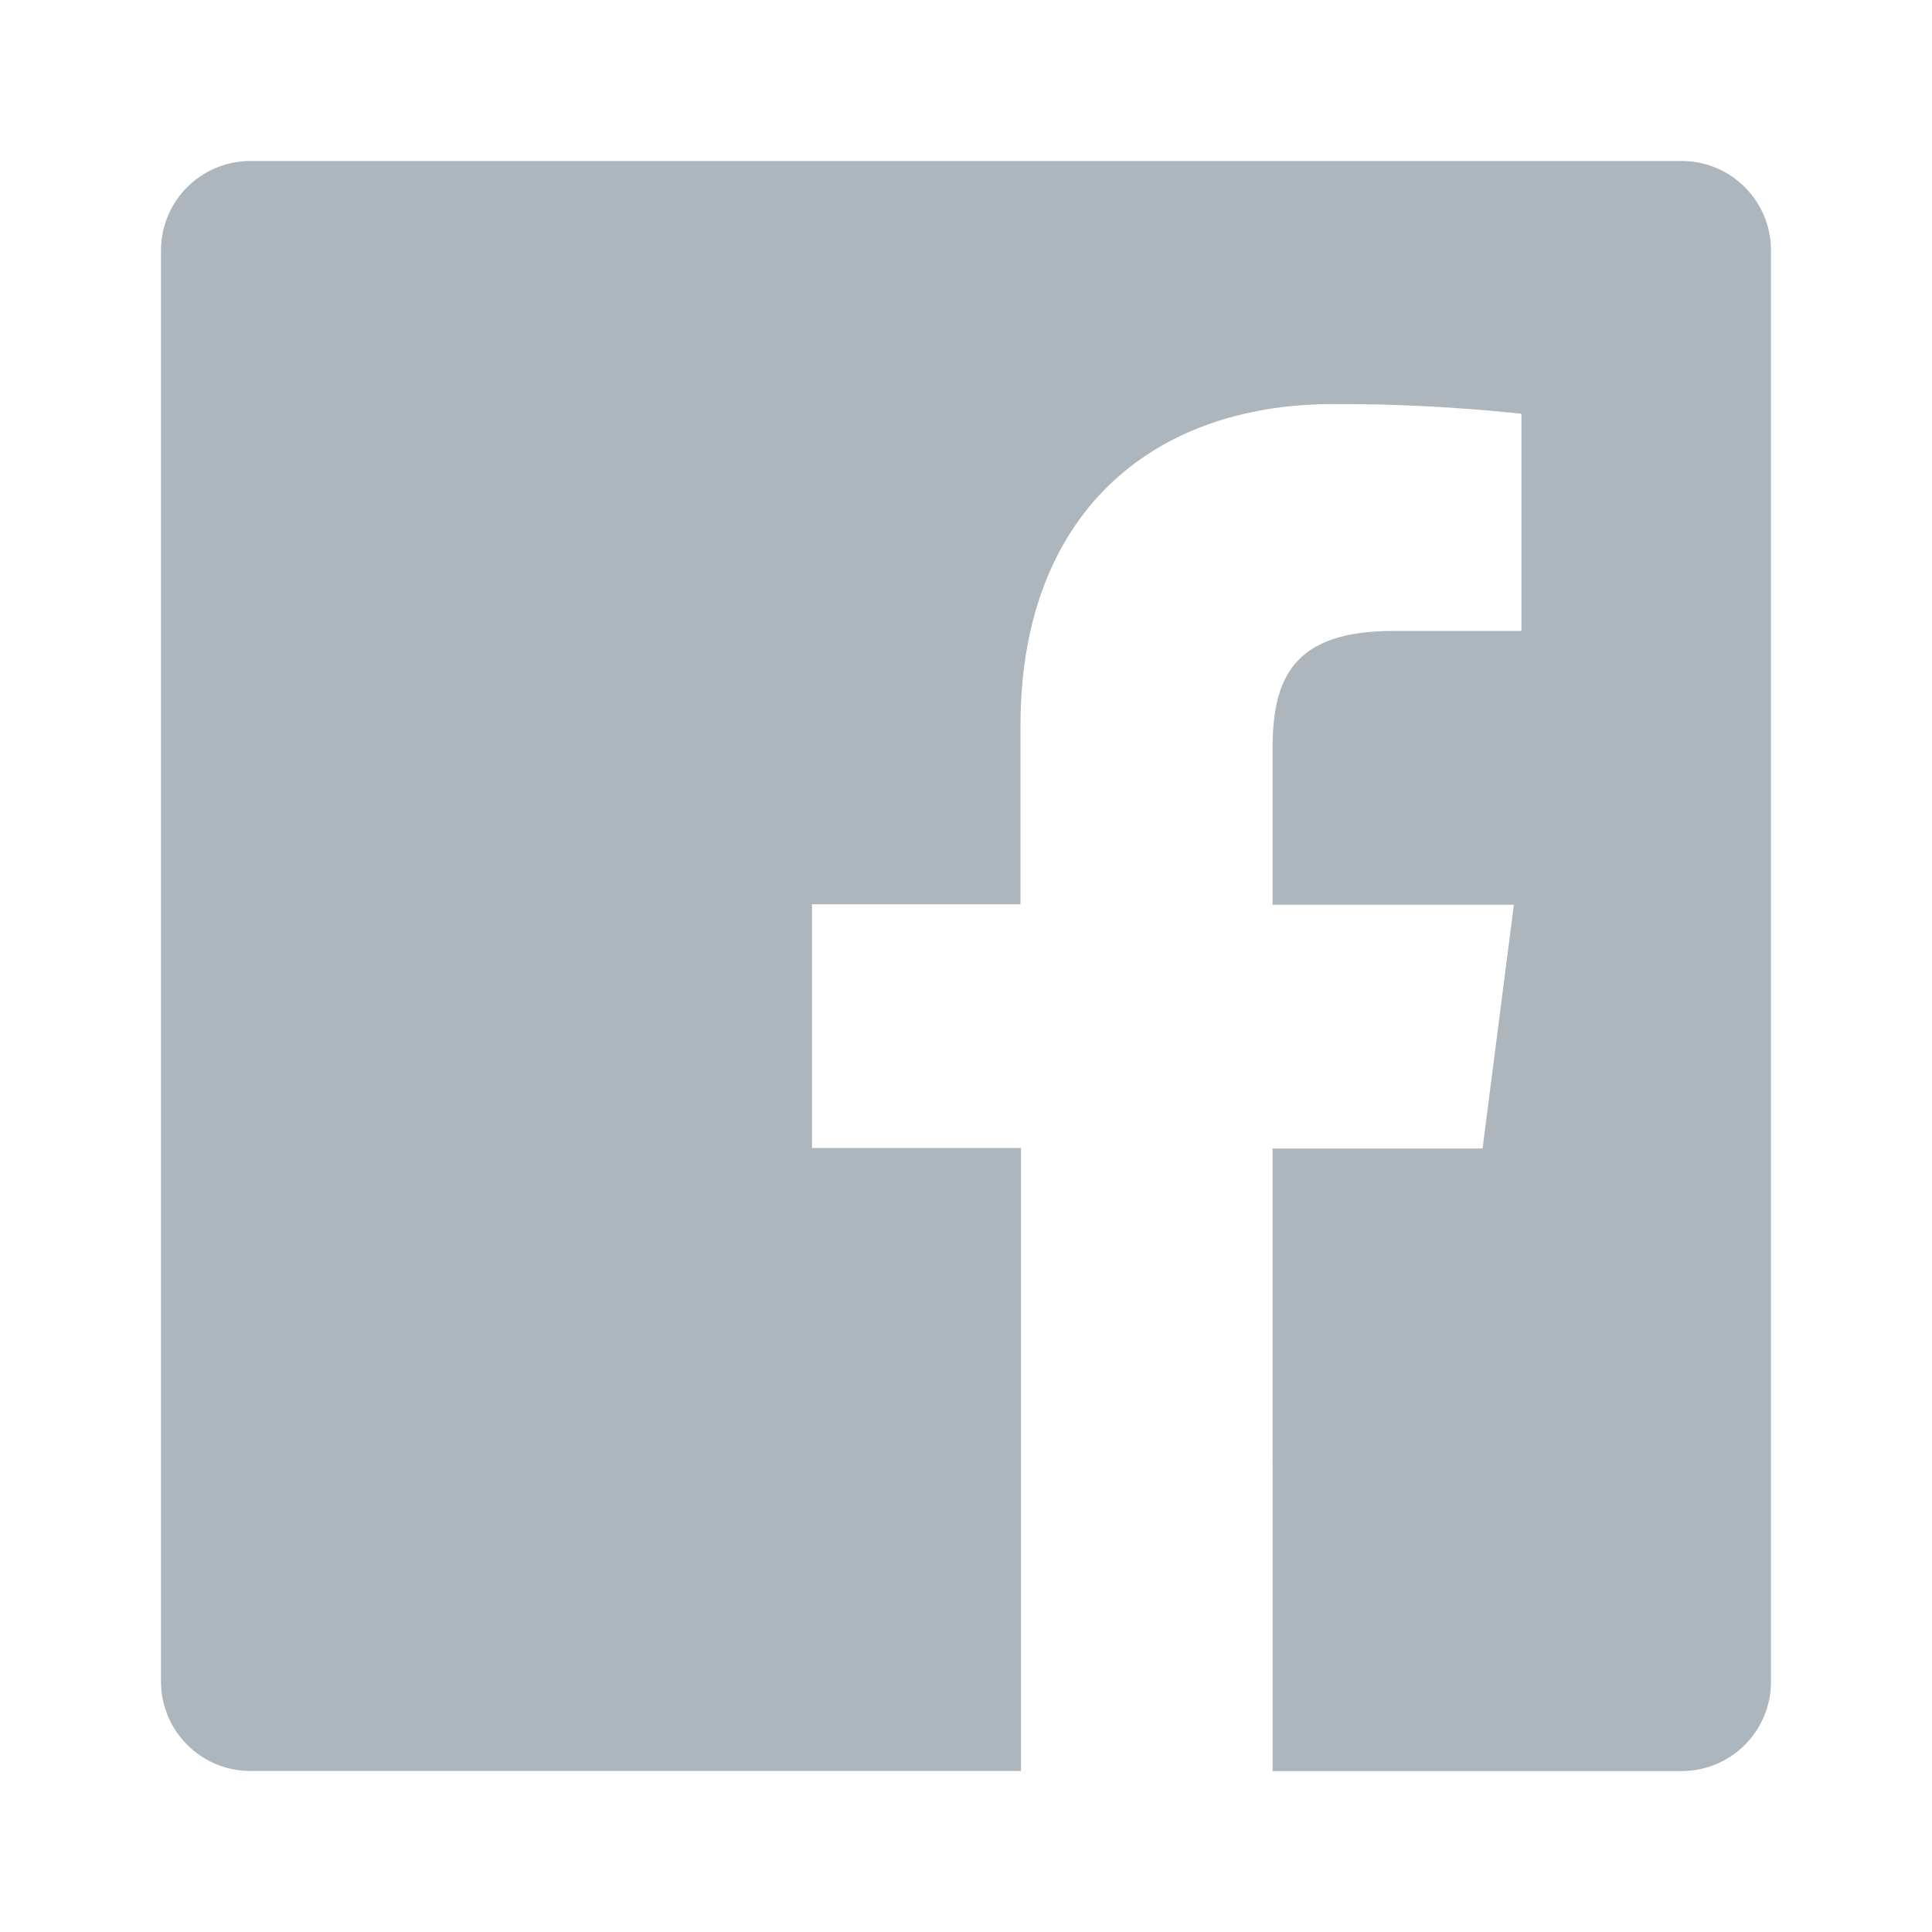
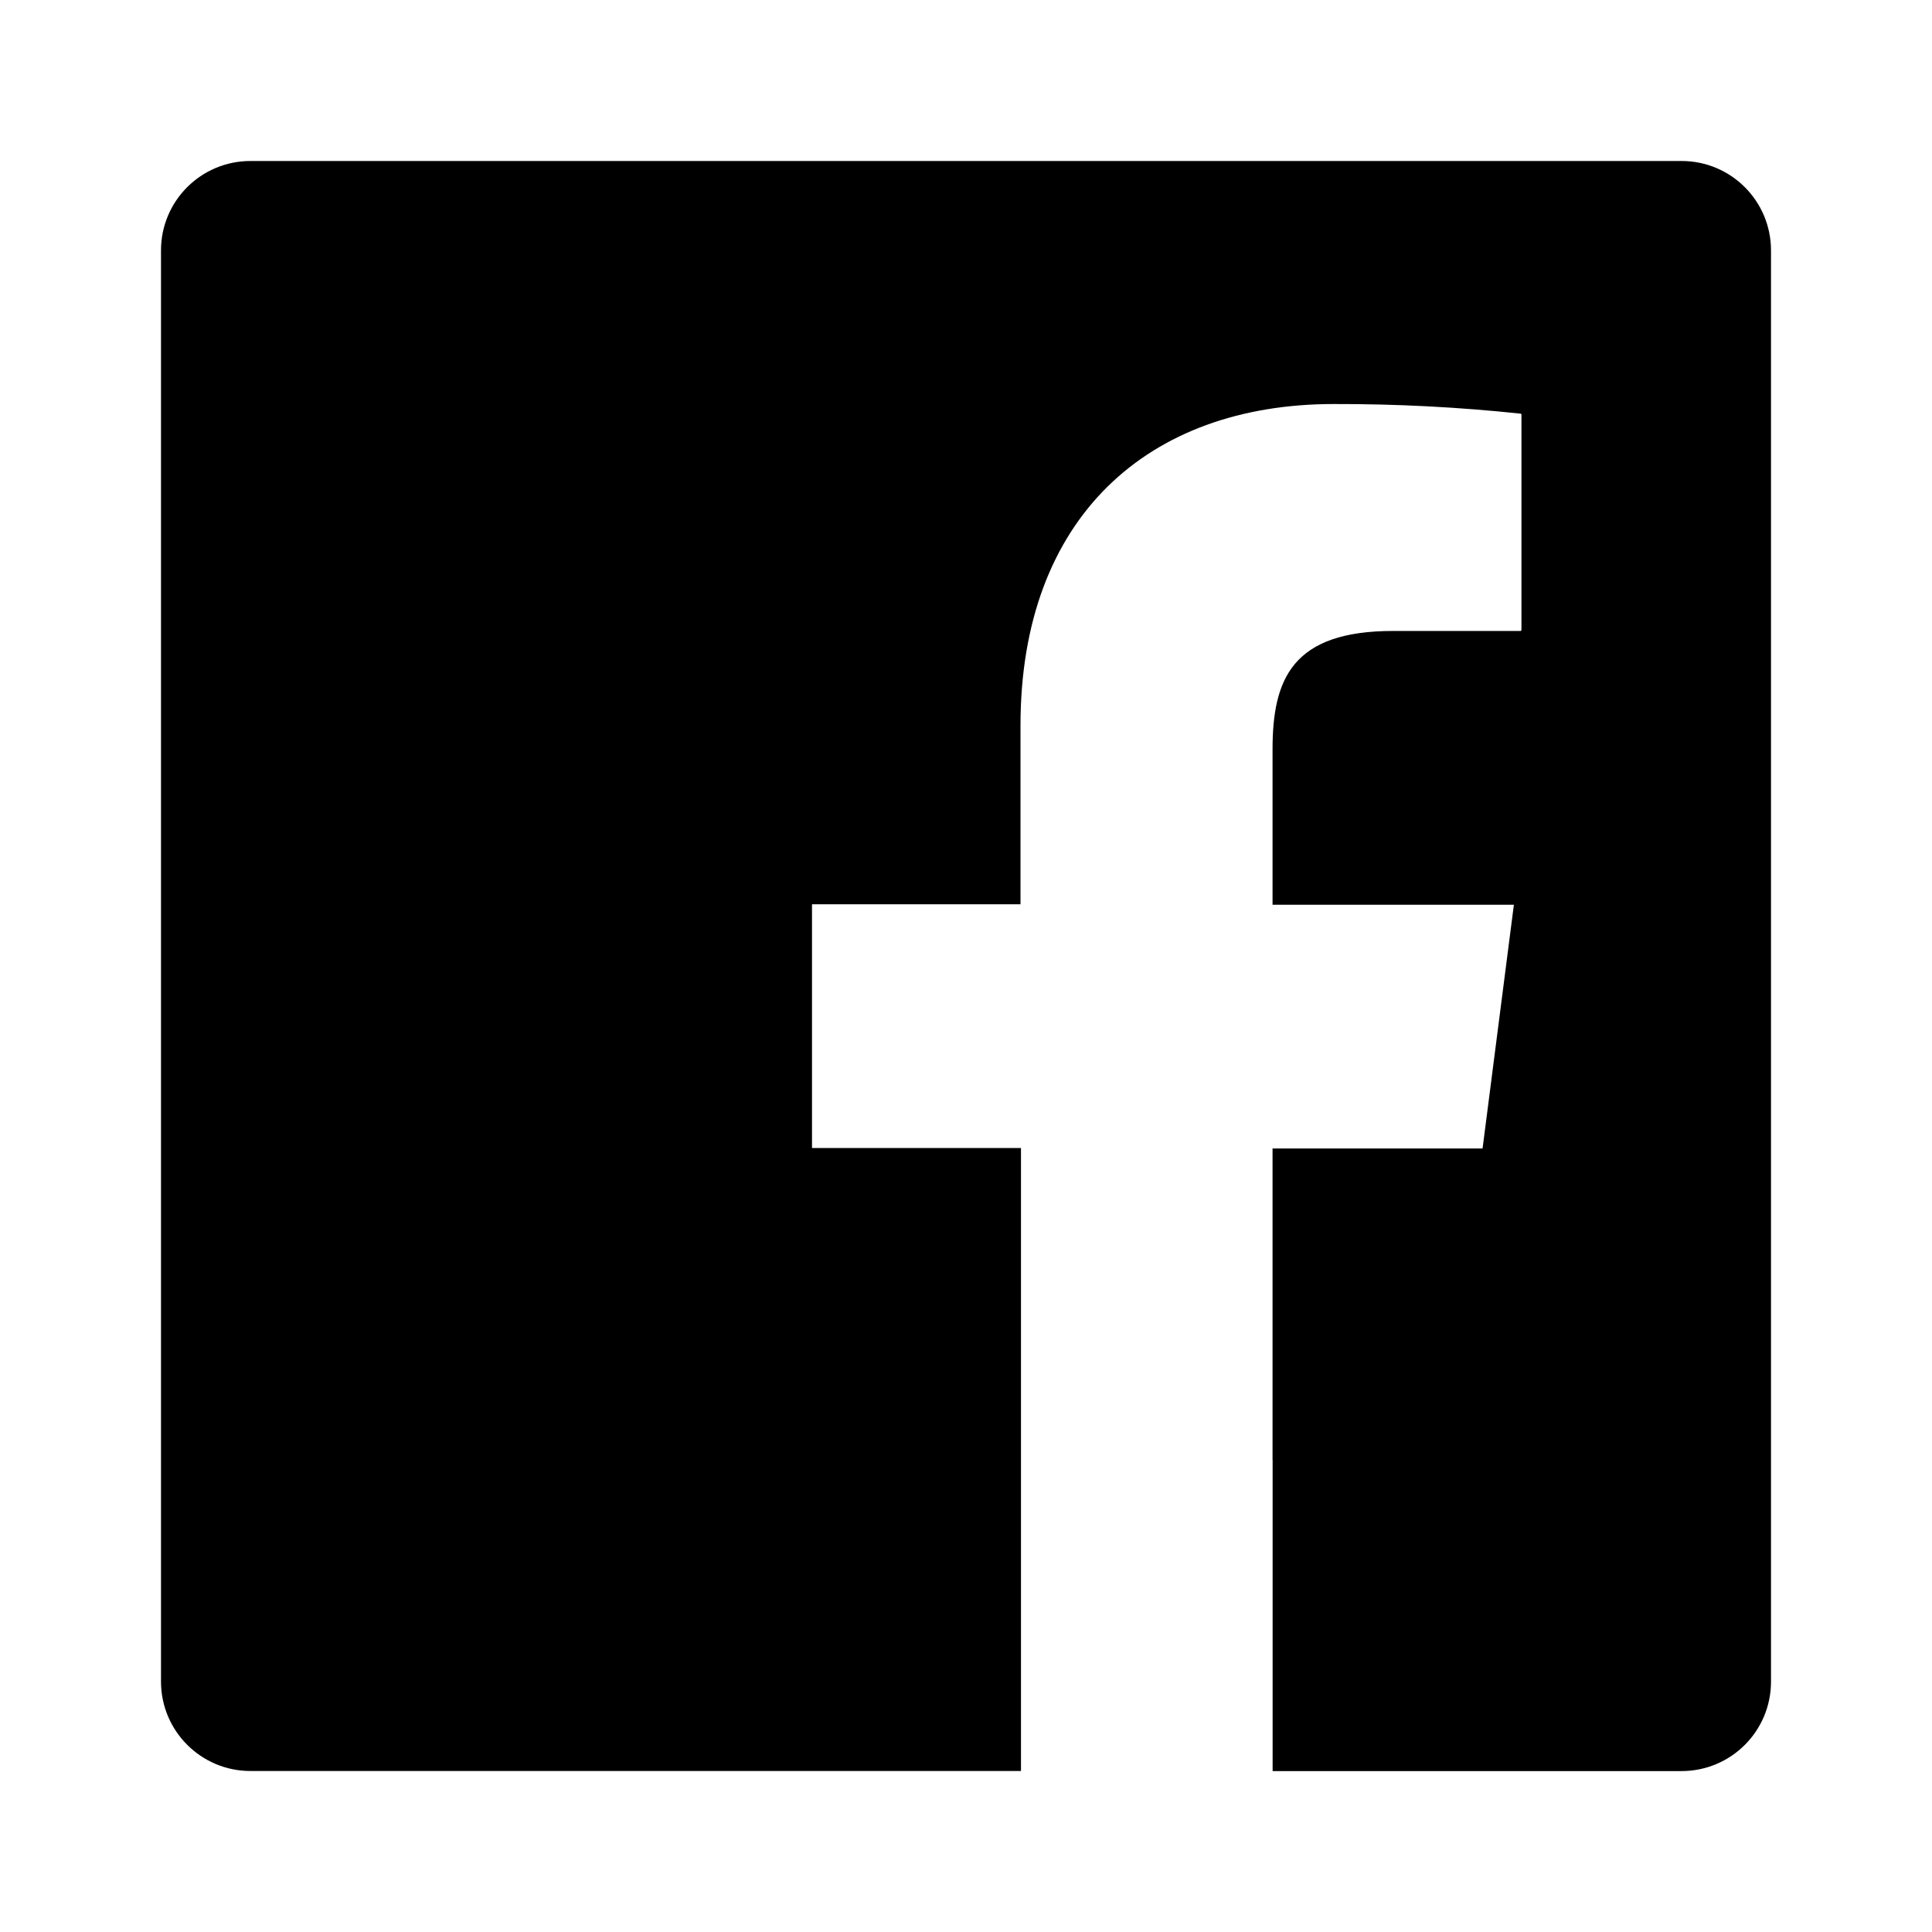
<svg xmlns="http://www.w3.org/2000/svg" width="24" height="24" viewBox="0 0 24 24">
-   <path d="M15.808 18.133v-3.866h2.609l.389-3.028h-2.998V9.31c0-.875.245-1.472 1.498-1.472h1.588v-.006h.006V5.144h-.006v-.005a21.54 21.54 0 0 0-2.327-.12c-2.306 0-3.89 1.409-3.89 3.992v2.222h-2.59V14.261h2.596V22H3.111A1.111 1.111 0 0 1 2 20.889V3.11C2 2.497 2.497 2 3.111 2H20.89C21.503 2 22 2.497 22 3.111V20.89c0 .614-.497 1.111-1.111 1.111h-5.08v-3.867z" fill="#ADB5BD" fill-rule="evenodd" />
+   <path d="M15.808 18.133v-3.866h2.609l.389-3.028h-2.998V9.31c0-.875.245-1.472 1.498-1.472h1.588v-.006h.006V5.144h-.006v-.005a21.54 21.54 0 0 0-2.327-.12c-2.306 0-3.89 1.409-3.89 3.992v2.222h-2.59V14.261h2.596V22H3.111A1.111 1.111 0 0 1 2 20.889V3.11C2 2.497 2.497 2 3.111 2H20.89C21.503 2 22 2.497 22 3.111V20.89c0 .614-.497 1.111-1.111 1.111h-5.08v-3.867z" />
</svg>
